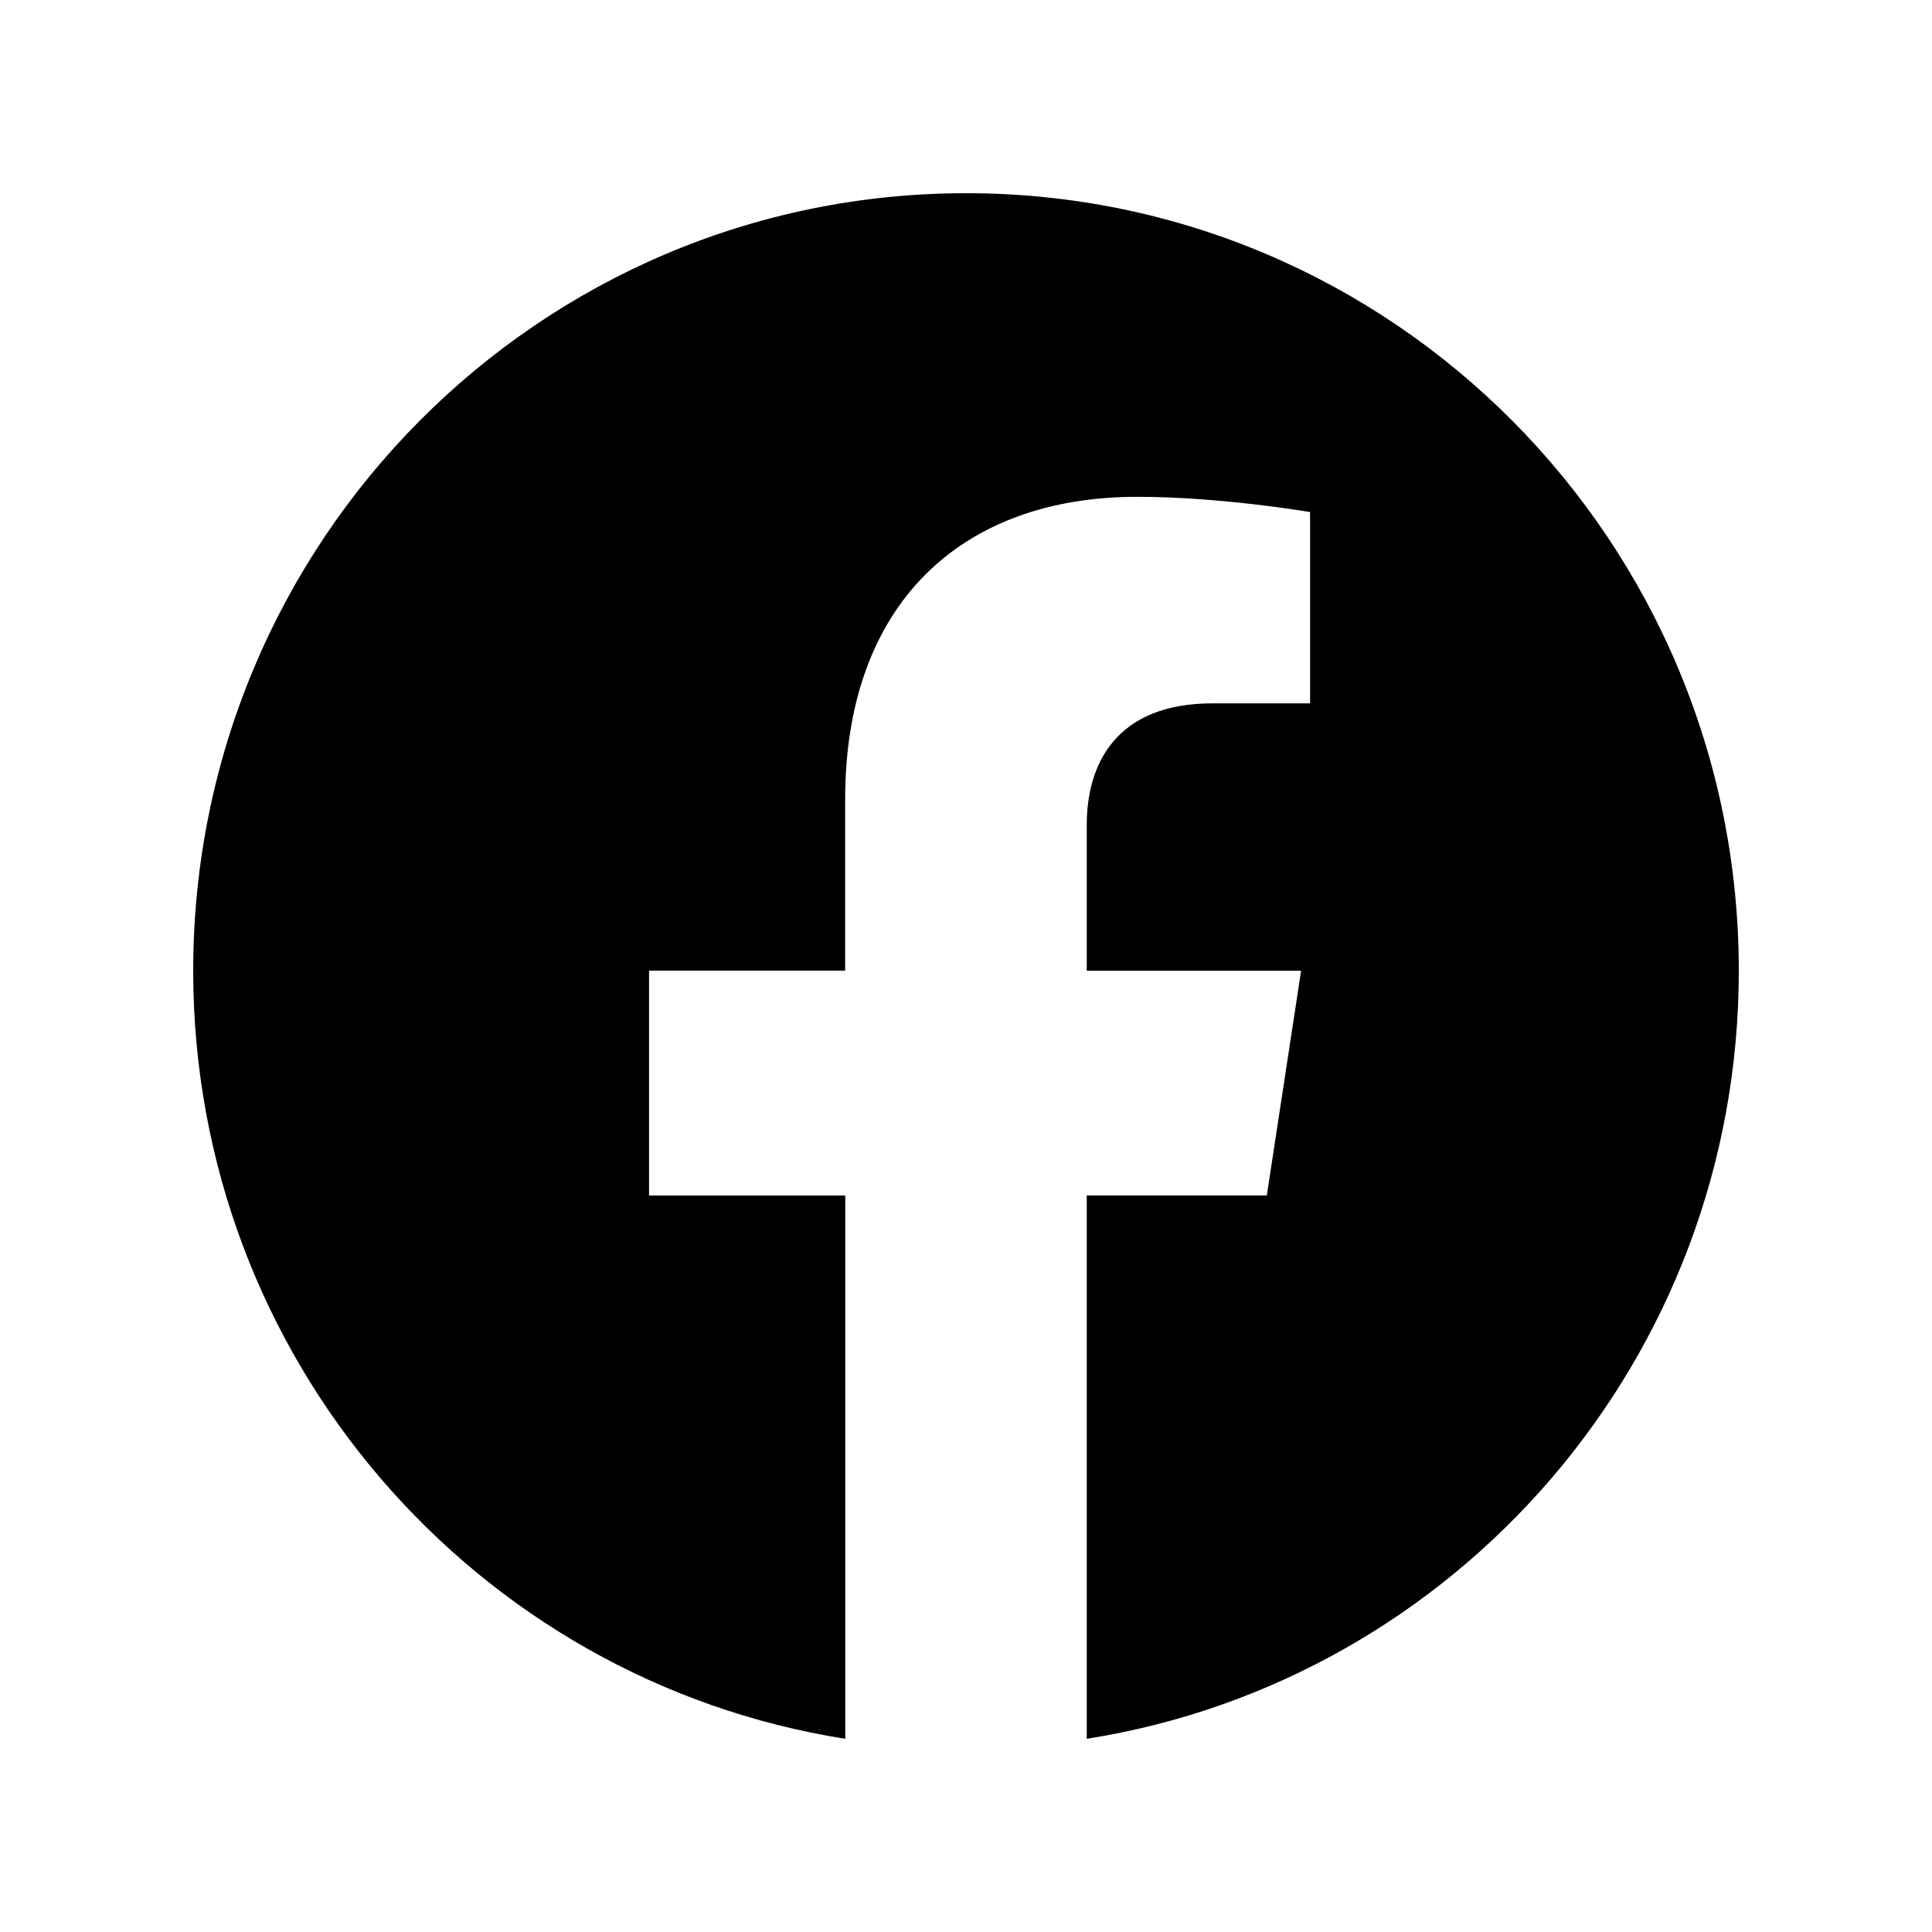
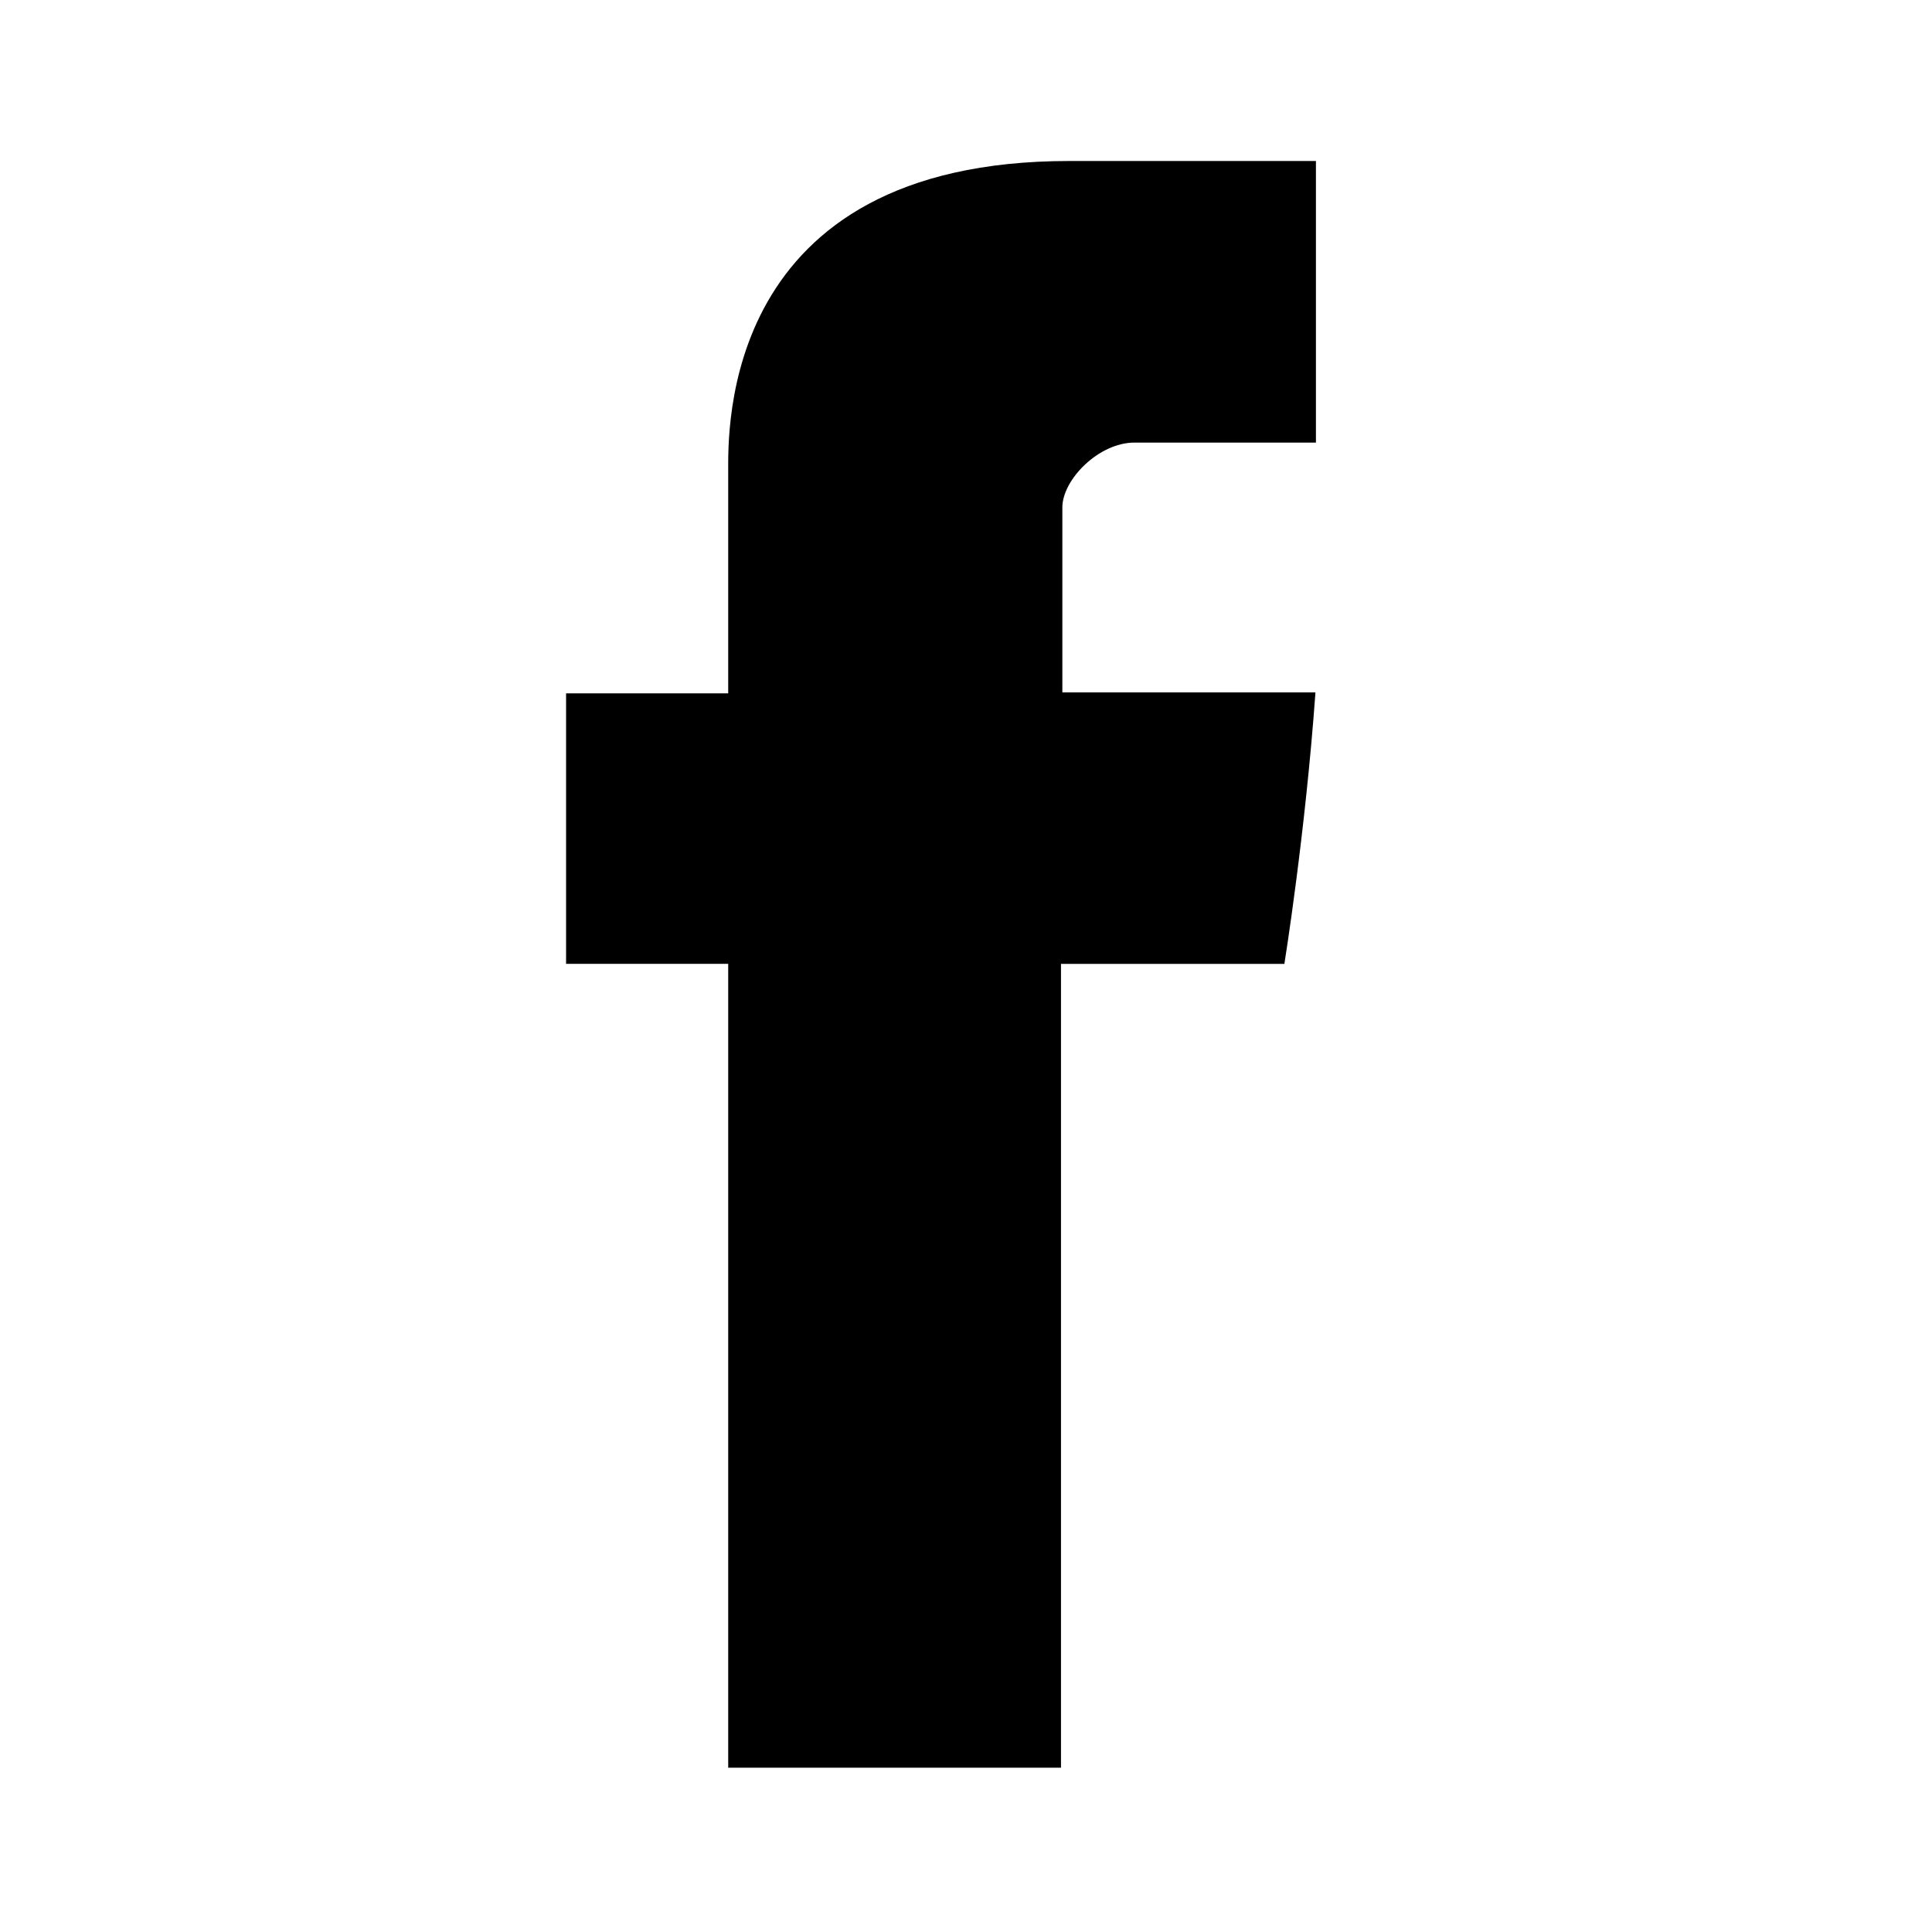
- <svg class="icon icon-facebook" viewBox="0 0 20 20">
-   <path fill="currentColor" d="M18 10.049C18 5.603 14.419 2 10 2s-8 3.603-8 8.049C2 14.067 4.925 17.396 8.75 18v-5.624H6.719v-2.328h2.03V8.275c0-2.017 1.195-3.132 3.023-3.132.874 0 1.79.158 1.79.158v1.98h-1.009c-.994 0-1.303.621-1.303 1.258v1.51h2.219l-.355 2.326H11.25V18c3.825-.604 6.75-3.933 6.75-7.951" />
+ <svg xmlns="http://www.w3.org/2000/svg" fill="#000000" width="800px" height="800px" viewBox="-7 -2 24 24" preserveAspectRatio="xMinYMin" class="jam jam-facebook">
+   <path d="M2.046 3.865v2.748H.032v3.36h2.014v9.986H6.18V9.974h2.775s.26-1.611.386-3.373H6.197V4.303c0-.343.45-.805.896-.805h2.254V0H6.283c-4.34 0-4.237 3.363-4.237 3.865z" />
</svg>
